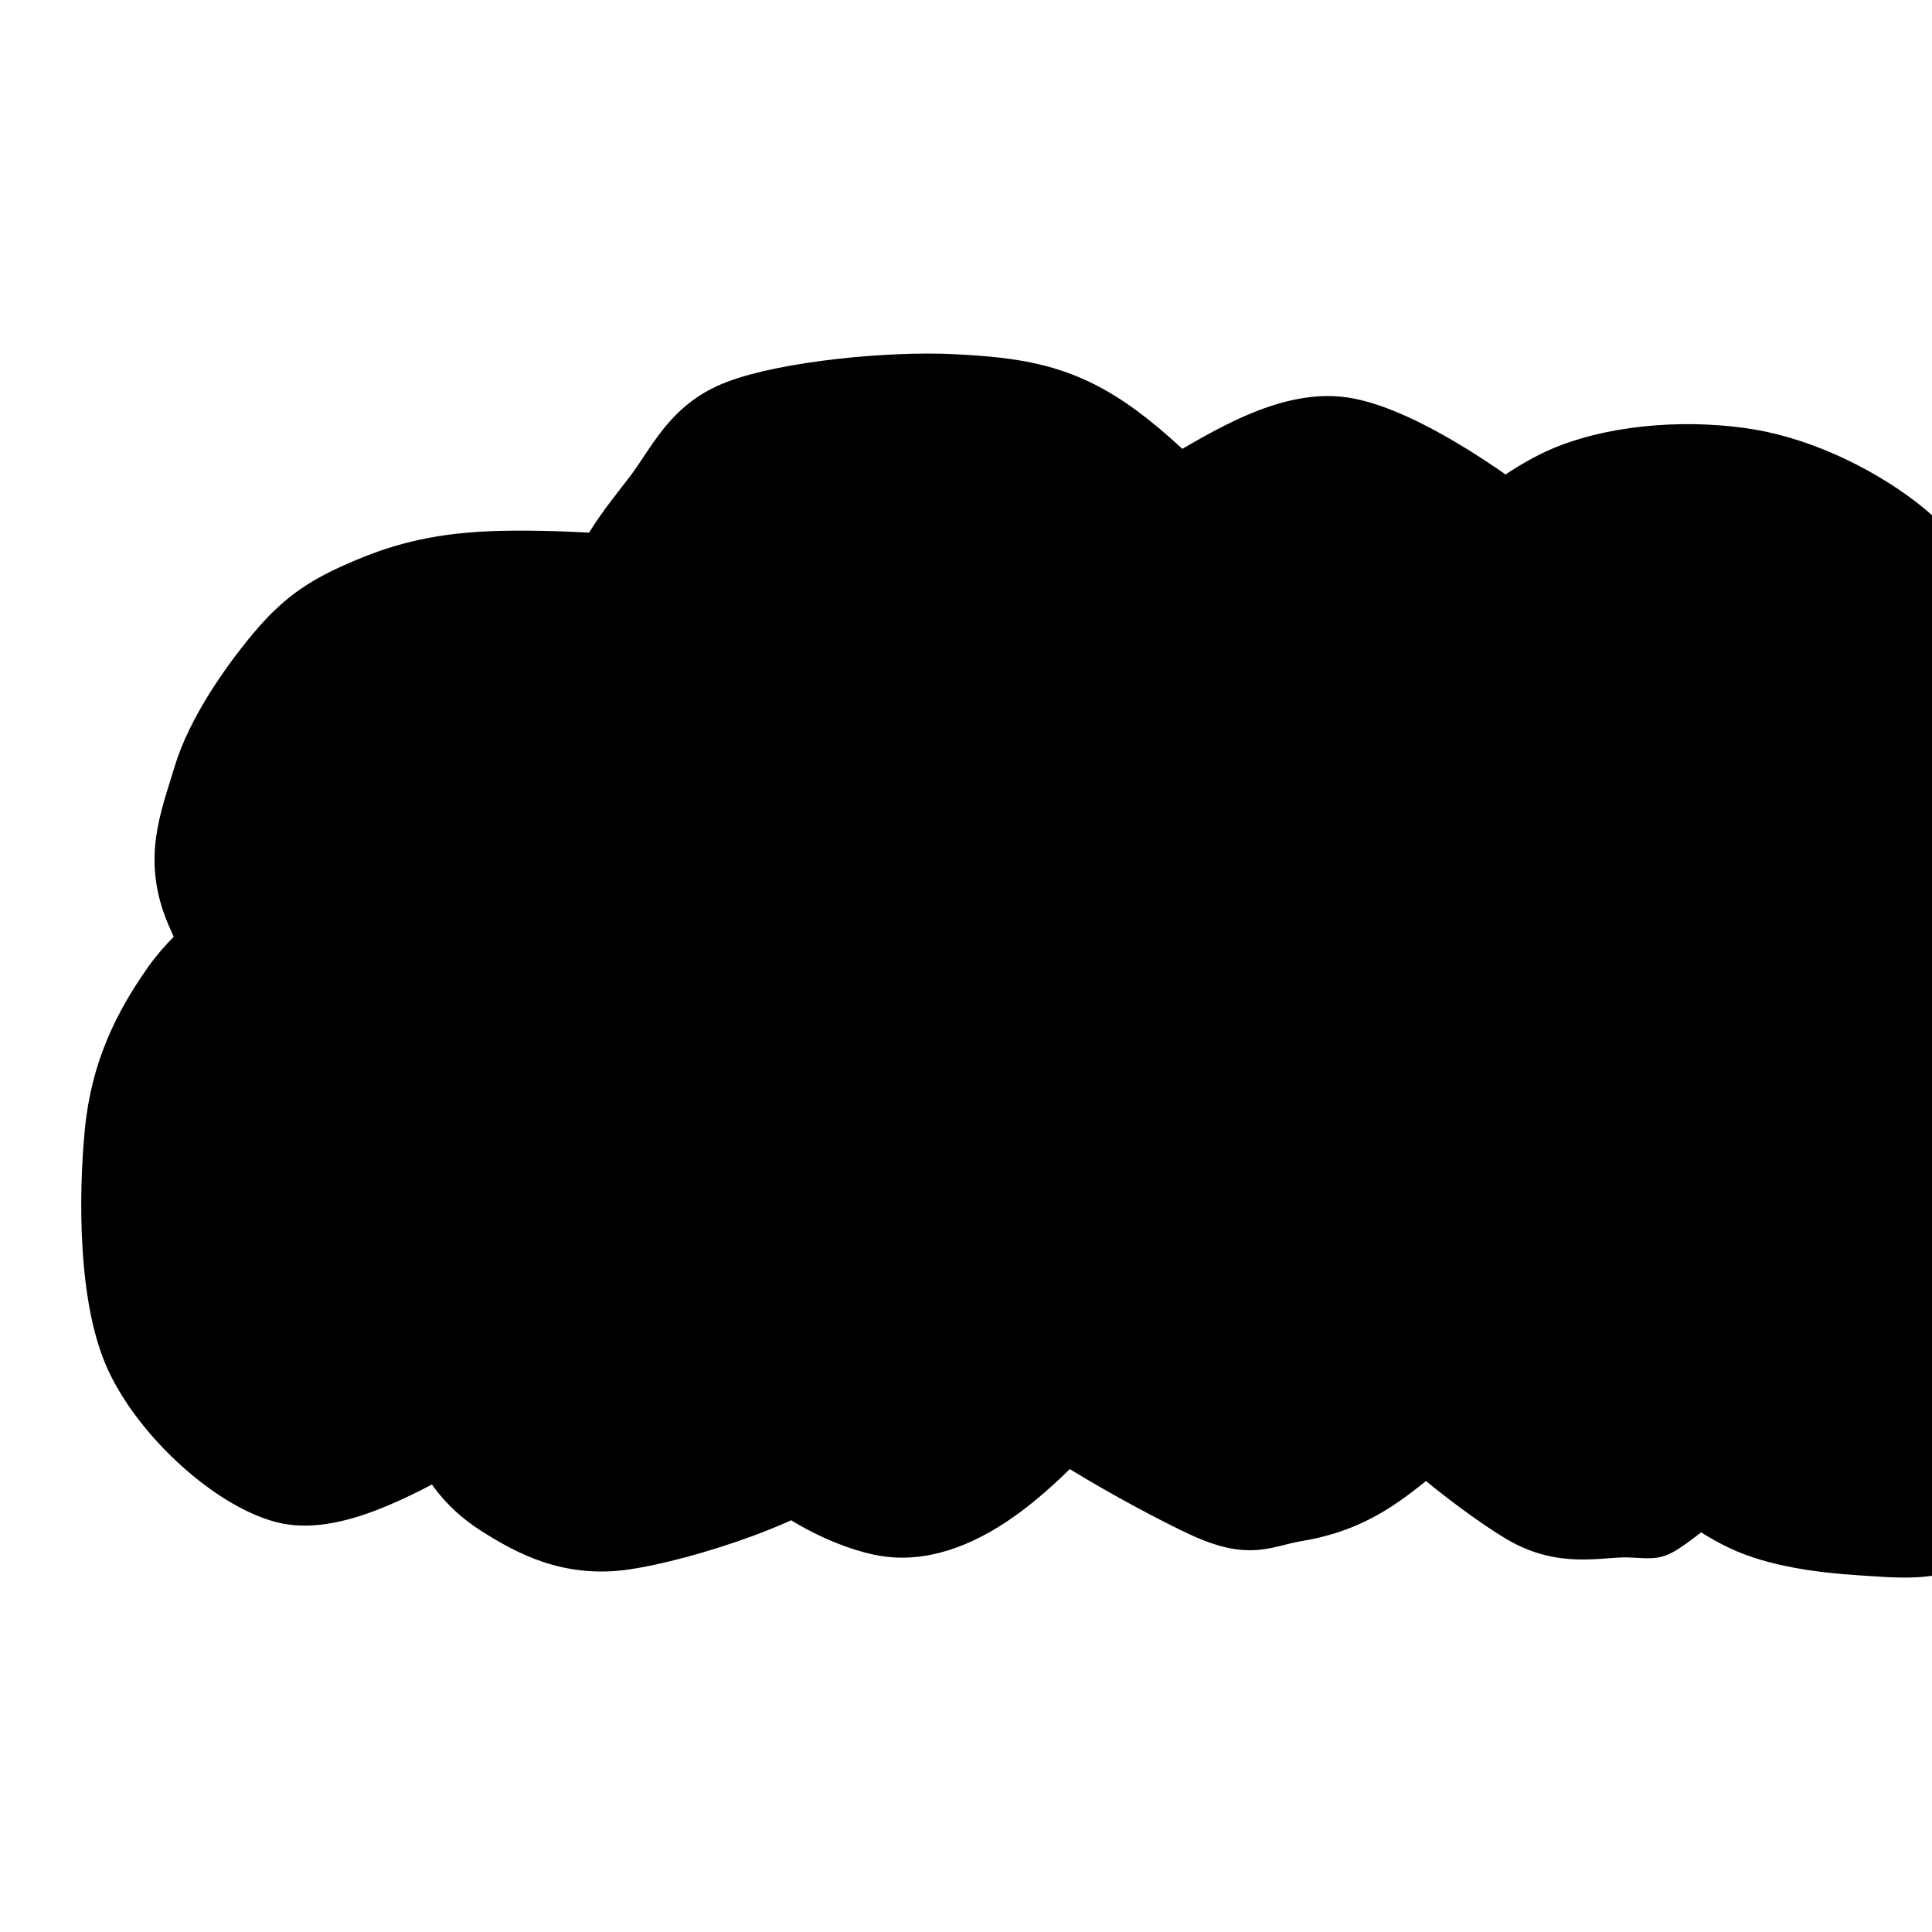
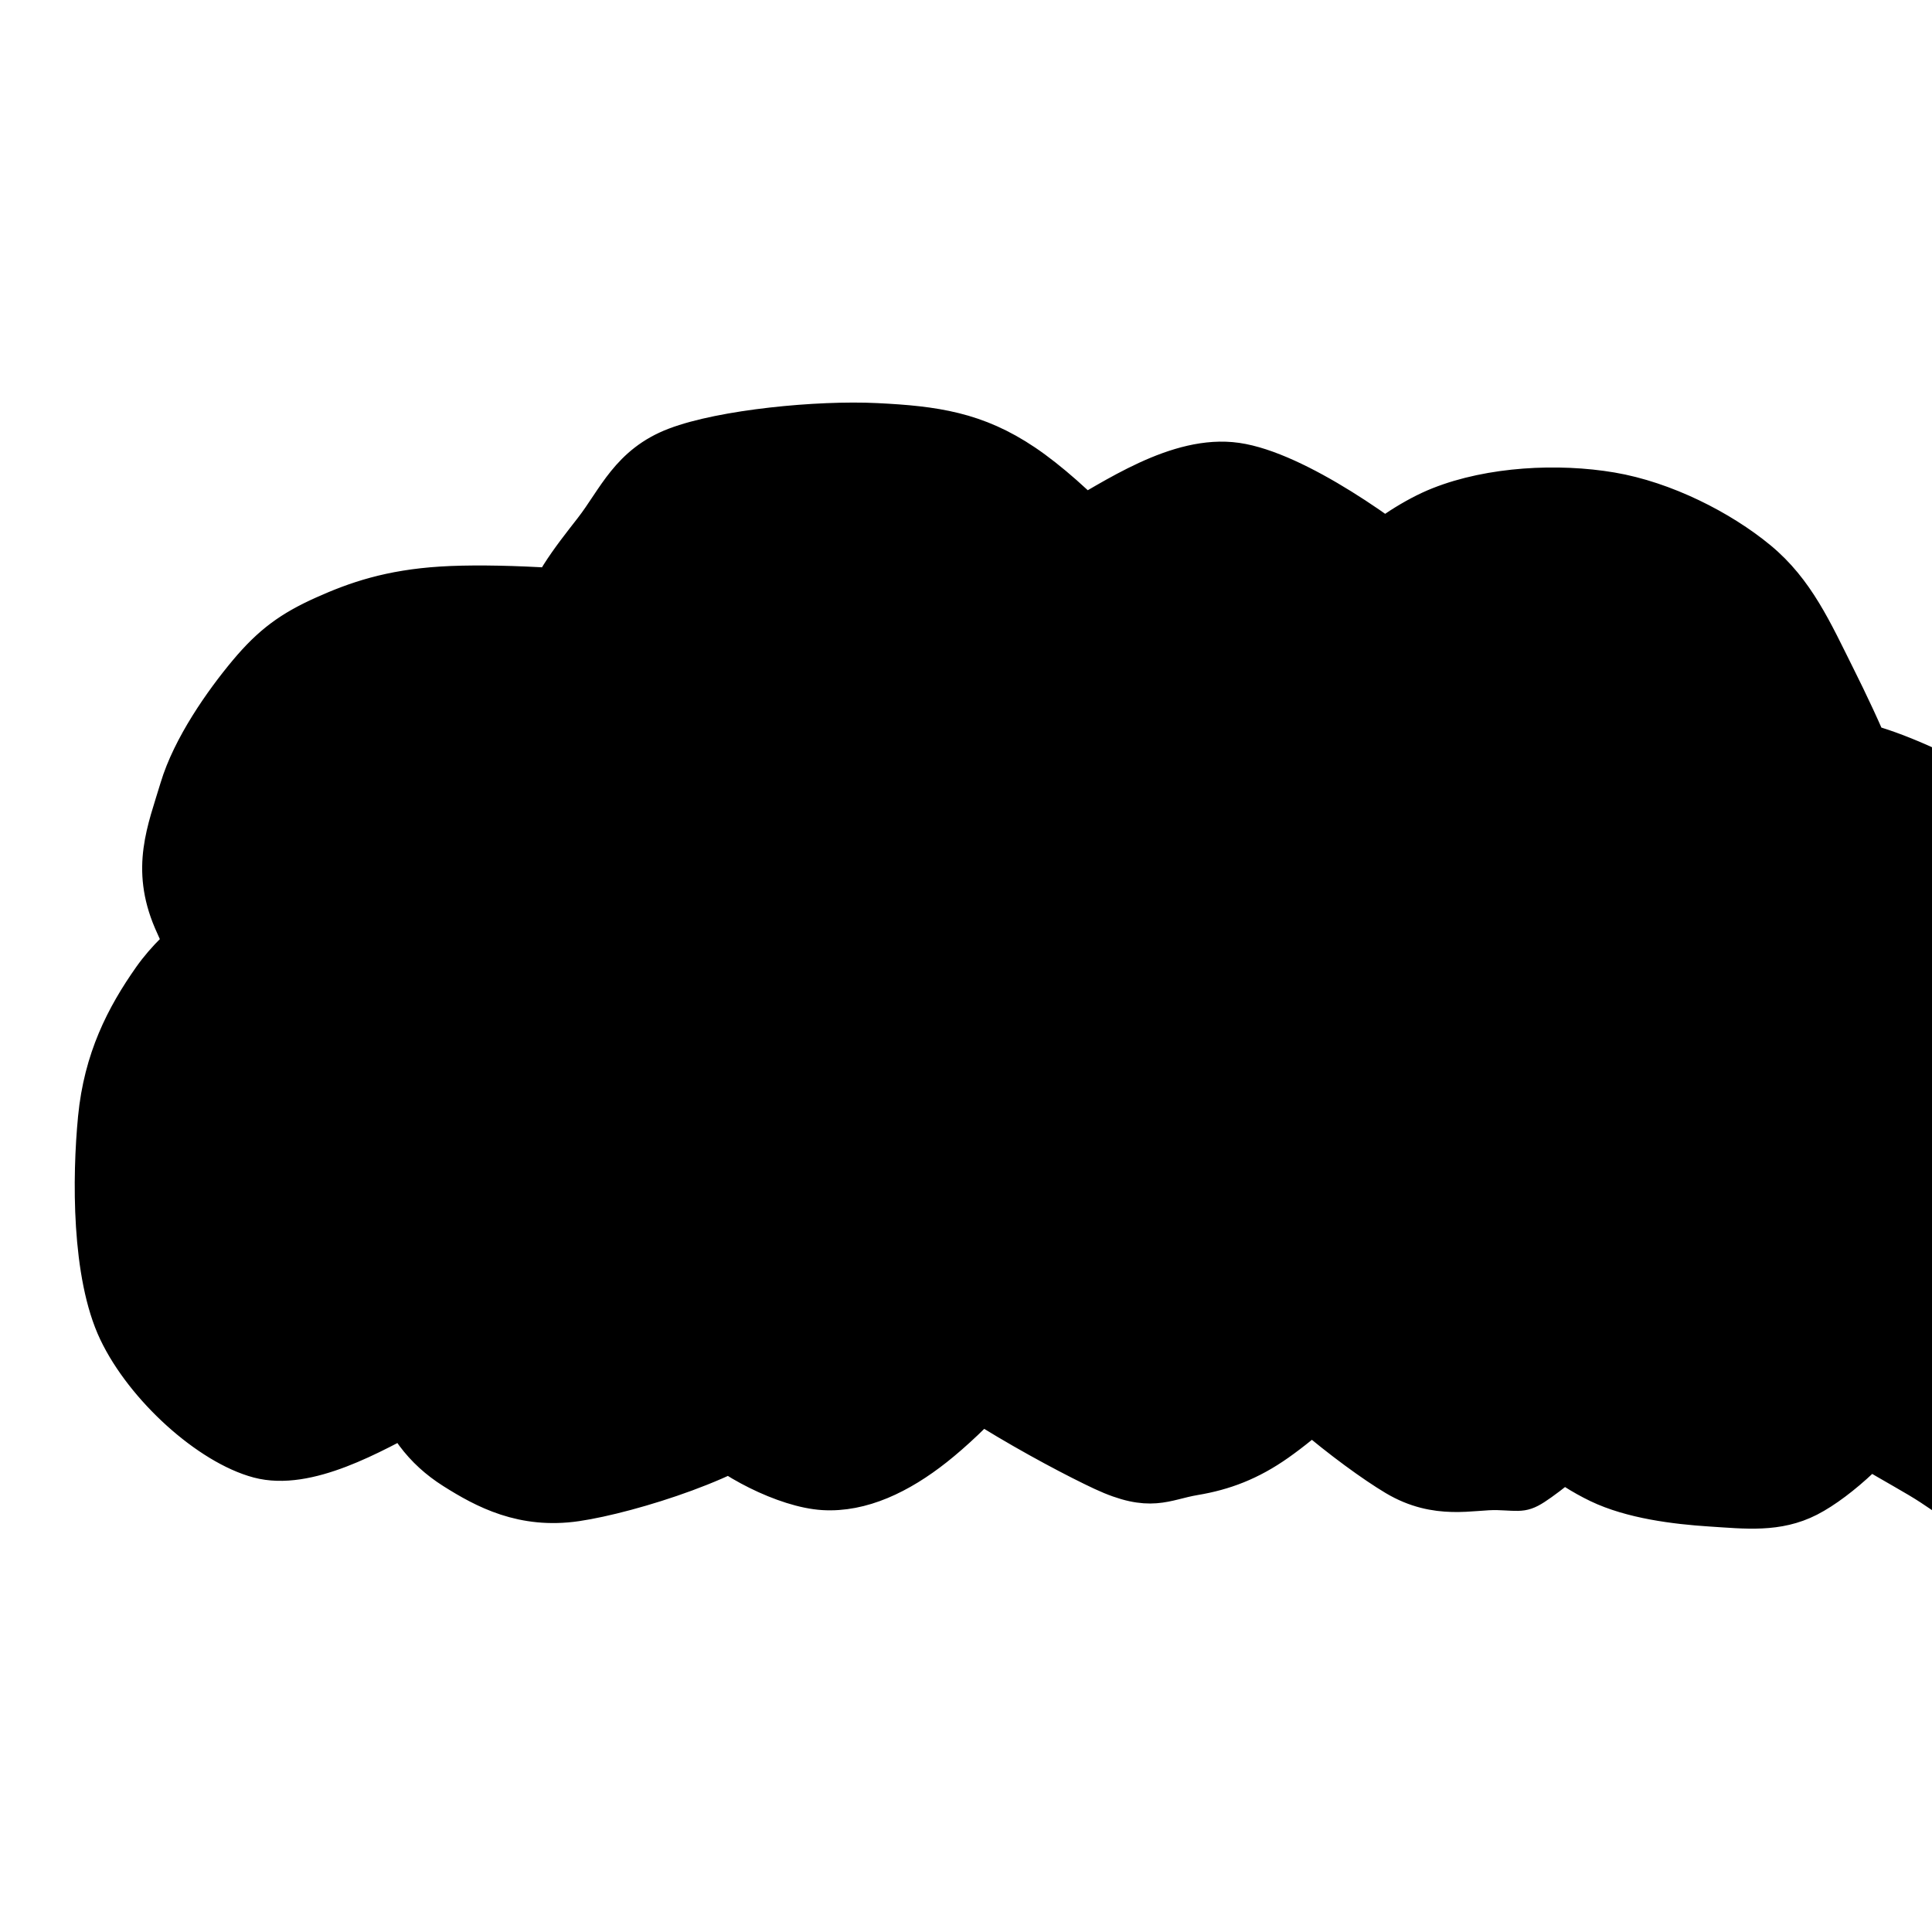
- <svg xmlns="http://www.w3.org/2000/svg" viewBox="0 0 460 300" width="128" height="128" role="img">
+ <svg xmlns="http://www.w3.org/2000/svg" viewBox="0 0 500 300" width="128" height="128" role="img">
  <path d="M 90.68 120.941 C 86.681 122.271 75.378 123.65 66.686 128.92 C 57.993 134.19 45.607 142.505 38.523 152.561 C 31.44 162.617 25.68 173.858 24.186 189.255 C 22.692 204.653 22.475 230.069 29.559 244.946 C 36.642 259.823 53.53 275.018 66.686 278.517 C 79.842 282.016 96.94 272.045 108.493 265.94 C 120.047 259.835 132.381 250.892 136.007 241.888 C 139.633 232.883 136.614 215.604 130.249 211.912 C 123.883 208.22 102.844 211.957 97.813 219.734 C 92.782 227.511 96.891 248.331 100.062 258.576 C 103.234 268.821 108.642 276.016 116.842 281.206 C 125.042 286.396 135.132 291.781 149.265 289.715 C 163.397 287.649 193.499 278.181 201.638 268.81 C 209.778 259.44 202.732 237.376 198.102 233.491 C 193.472 229.605 176.655 239.165 173.859 245.5 C 171.062 251.836 174.794 264.618 181.322 271.504 C 187.851 278.391 202.824 286.191 213.03 286.818 C 223.235 287.444 233.355 282.539 242.555 275.264 C 251.755 267.99 267.374 252.371 268.23 243.171 C 269.085 233.971 253.681 219.422 247.69 220.064 C 241.699 220.706 226.081 236.753 232.285 247.022 C 238.49 257.292 272.081 275.692 284.918 281.683 C 297.755 287.674 301.606 284.25 309.309 282.967 C 317.011 281.683 323.857 279.115 331.132 273.981 C 338.406 268.846 348.89 259.86 352.955 252.157 C 357.02 244.455 358.946 233.116 355.523 227.767 C 352.099 222.418 338.192 216.855 332.416 220.064 C 326.639 223.274 316.155 236.539 320.862 247.022 C 325.569 257.506 349.532 276.334 360.658 282.967 C 371.783 289.599 381.197 286.604 387.616 286.818 C 394.034 287.032 394.31 287.718 399.169 284.25 C 404.028 280.783 413.634 273.193 416.77 266.014 C 419.906 258.834 420.065 246.692 417.987 241.173 C 415.91 235.655 409.227 232.641 404.304 232.902 C 399.381 233.162 390.686 237.171 388.45 242.734 C 386.213 248.297 386.734 259.251 390.885 266.278 C 395.036 273.306 404.734 280.767 413.356 284.899 C 421.978 289.03 433.437 290.477 442.617 291.065 C 451.797 291.654 460.13 292.682 468.436 288.432 C 476.743 284.182 488.658 273.057 492.456 265.564 C 496.254 258.071 494.88 247.433 491.226 243.476 C 487.571 239.519 474.214 238.277 470.529 241.822 C 466.843 245.366 464.318 257.457 469.113 264.743 C 473.908 272.028 491.487 280.357 499.299 285.534 C 507.112 290.711 510.425 293.45 515.987 295.804 C 521.55 298.157 526.884 299.267 532.676 299.655 C 538.468 300.043 544.644 299.869 550.739 298.133 C 556.834 296.397 562.731 295.354 569.244 289.238 C 575.757 283.122 586.286 271.683 589.819 261.438 C 593.352 251.193 591.409 237.444 590.443 227.767 C 589.478 218.09 588.304 209.795 584.025 203.376 C 579.746 196.957 571.829 193.106 564.769 189.255 C 557.708 185.404 548.08 181.553 541.662 180.269 C 535.243 178.985 529.894 178.771 526.257 181.553 C 522.62 184.334 520.267 192.25 519.839 196.957 C 519.411 201.664 520.053 207.227 523.69 209.795 C 527.327 212.362 536.741 212.79 541.662 212.362 C 546.583 211.934 550.862 210.864 553.215 207.227 C 555.569 203.59 555.355 198.241 555.783 190.539 C 556.211 182.837 557.494 170.213 555.783 161.013 C 554.071 151.813 549.364 142.185 545.513 135.339 C 541.662 128.492 538.88 125.497 532.676 119.934 C 526.471 114.372 517.271 106.883 508.285 101.962 C 499.299 97.041 486.867 91.67 478.76 90.409 C 470.652 89.148 464.727 91.094 459.639 94.395 C 454.552 97.697 450.457 104.537 448.234 110.22 C 446.011 115.902 443.996 123.874 446.302 128.488 C 448.609 133.103 456.219 136.013 462.071 137.906 C 467.924 139.8 476.427 143.328 481.418 139.85 C 486.409 136.371 492.889 127.845 492.018 117.037 C 491.147 106.23 482.253 87.144 476.192 75.004 C 470.131 62.864 465.494 52.325 455.653 44.195 C 445.811 36.065 431.048 28.576 417.141 26.223 C 403.234 23.869 385.69 24.725 372.211 30.074 C 358.732 35.423 343.566 49.354 336.267 58.316 C 328.968 67.277 328.202 75.926 328.416 83.842 C 328.63 91.758 332.747 101.604 337.55 105.813 C 342.354 110.023 351.034 110.381 357.238 109.097 C 363.443 107.813 370.183 103.742 374.778 98.111 C 379.374 92.48 385.393 83.67 384.812 75.311 C 384.231 66.951 382.07 57.41 371.292 47.955 C 360.515 38.499 335.936 20.85 320.147 18.576 C 304.357 16.302 287.404 28.439 276.556 34.311 C 265.709 40.182 259.247 46.048 255.063 53.805 C 250.878 61.562 248.843 72.281 251.45 80.854 C 254.057 89.428 262.047 102.382 270.706 105.245 C 279.365 108.108 298.039 105.638 303.403 98.031 C 308.767 90.423 309.18 72.747 302.89 59.599 C 296.6 46.452 278.337 27.692 265.662 19.145 C 252.988 10.598 242.032 9.064 226.841 8.318 C 211.651 7.573 186.876 9.974 174.518 14.669 C 162.16 19.365 158.686 28.79 152.695 36.493 C 146.704 44.195 140.5 51.897 138.574 60.883 C 136.648 69.869 136.007 81.637 141.142 90.409 C 146.276 99.181 159.755 109.451 169.383 113.516 C 179.011 117.581 192.49 118.223 198.909 114.799 C 205.327 111.376 208.751 101.534 207.895 92.976 C 207.039 84.418 201.048 70.083 193.774 63.451 C 186.499 56.818 177.514 55.32 164.248 53.181 C 150.983 51.041 127.662 49.758 114.183 50.613 C 100.704 51.469 91.856 54.507 83.374 58.316 C 74.892 62.125 69.62 65.896 63.289 73.468 C 56.958 81.039 48.637 92.881 45.387 103.743 C 42.136 114.604 37.781 124.602 43.785 138.638 C 49.79 152.674 68.643 186.559 81.415 187.959 C 94.187 189.359 114.236 156.963 120.416 147.037 C 126.597 137.111 120.337 133.085 118.497 128.404 C 116.658 123.724 112.698 120.455 109.379 118.956 C 106.06 117.456 100.38 119.331 98.581 119.406" fill="#000000" stroke="#000000" stroke-width="8" opacity="1" data-start="0" data-end="9999" data-layer="0" class="" />
</svg>
